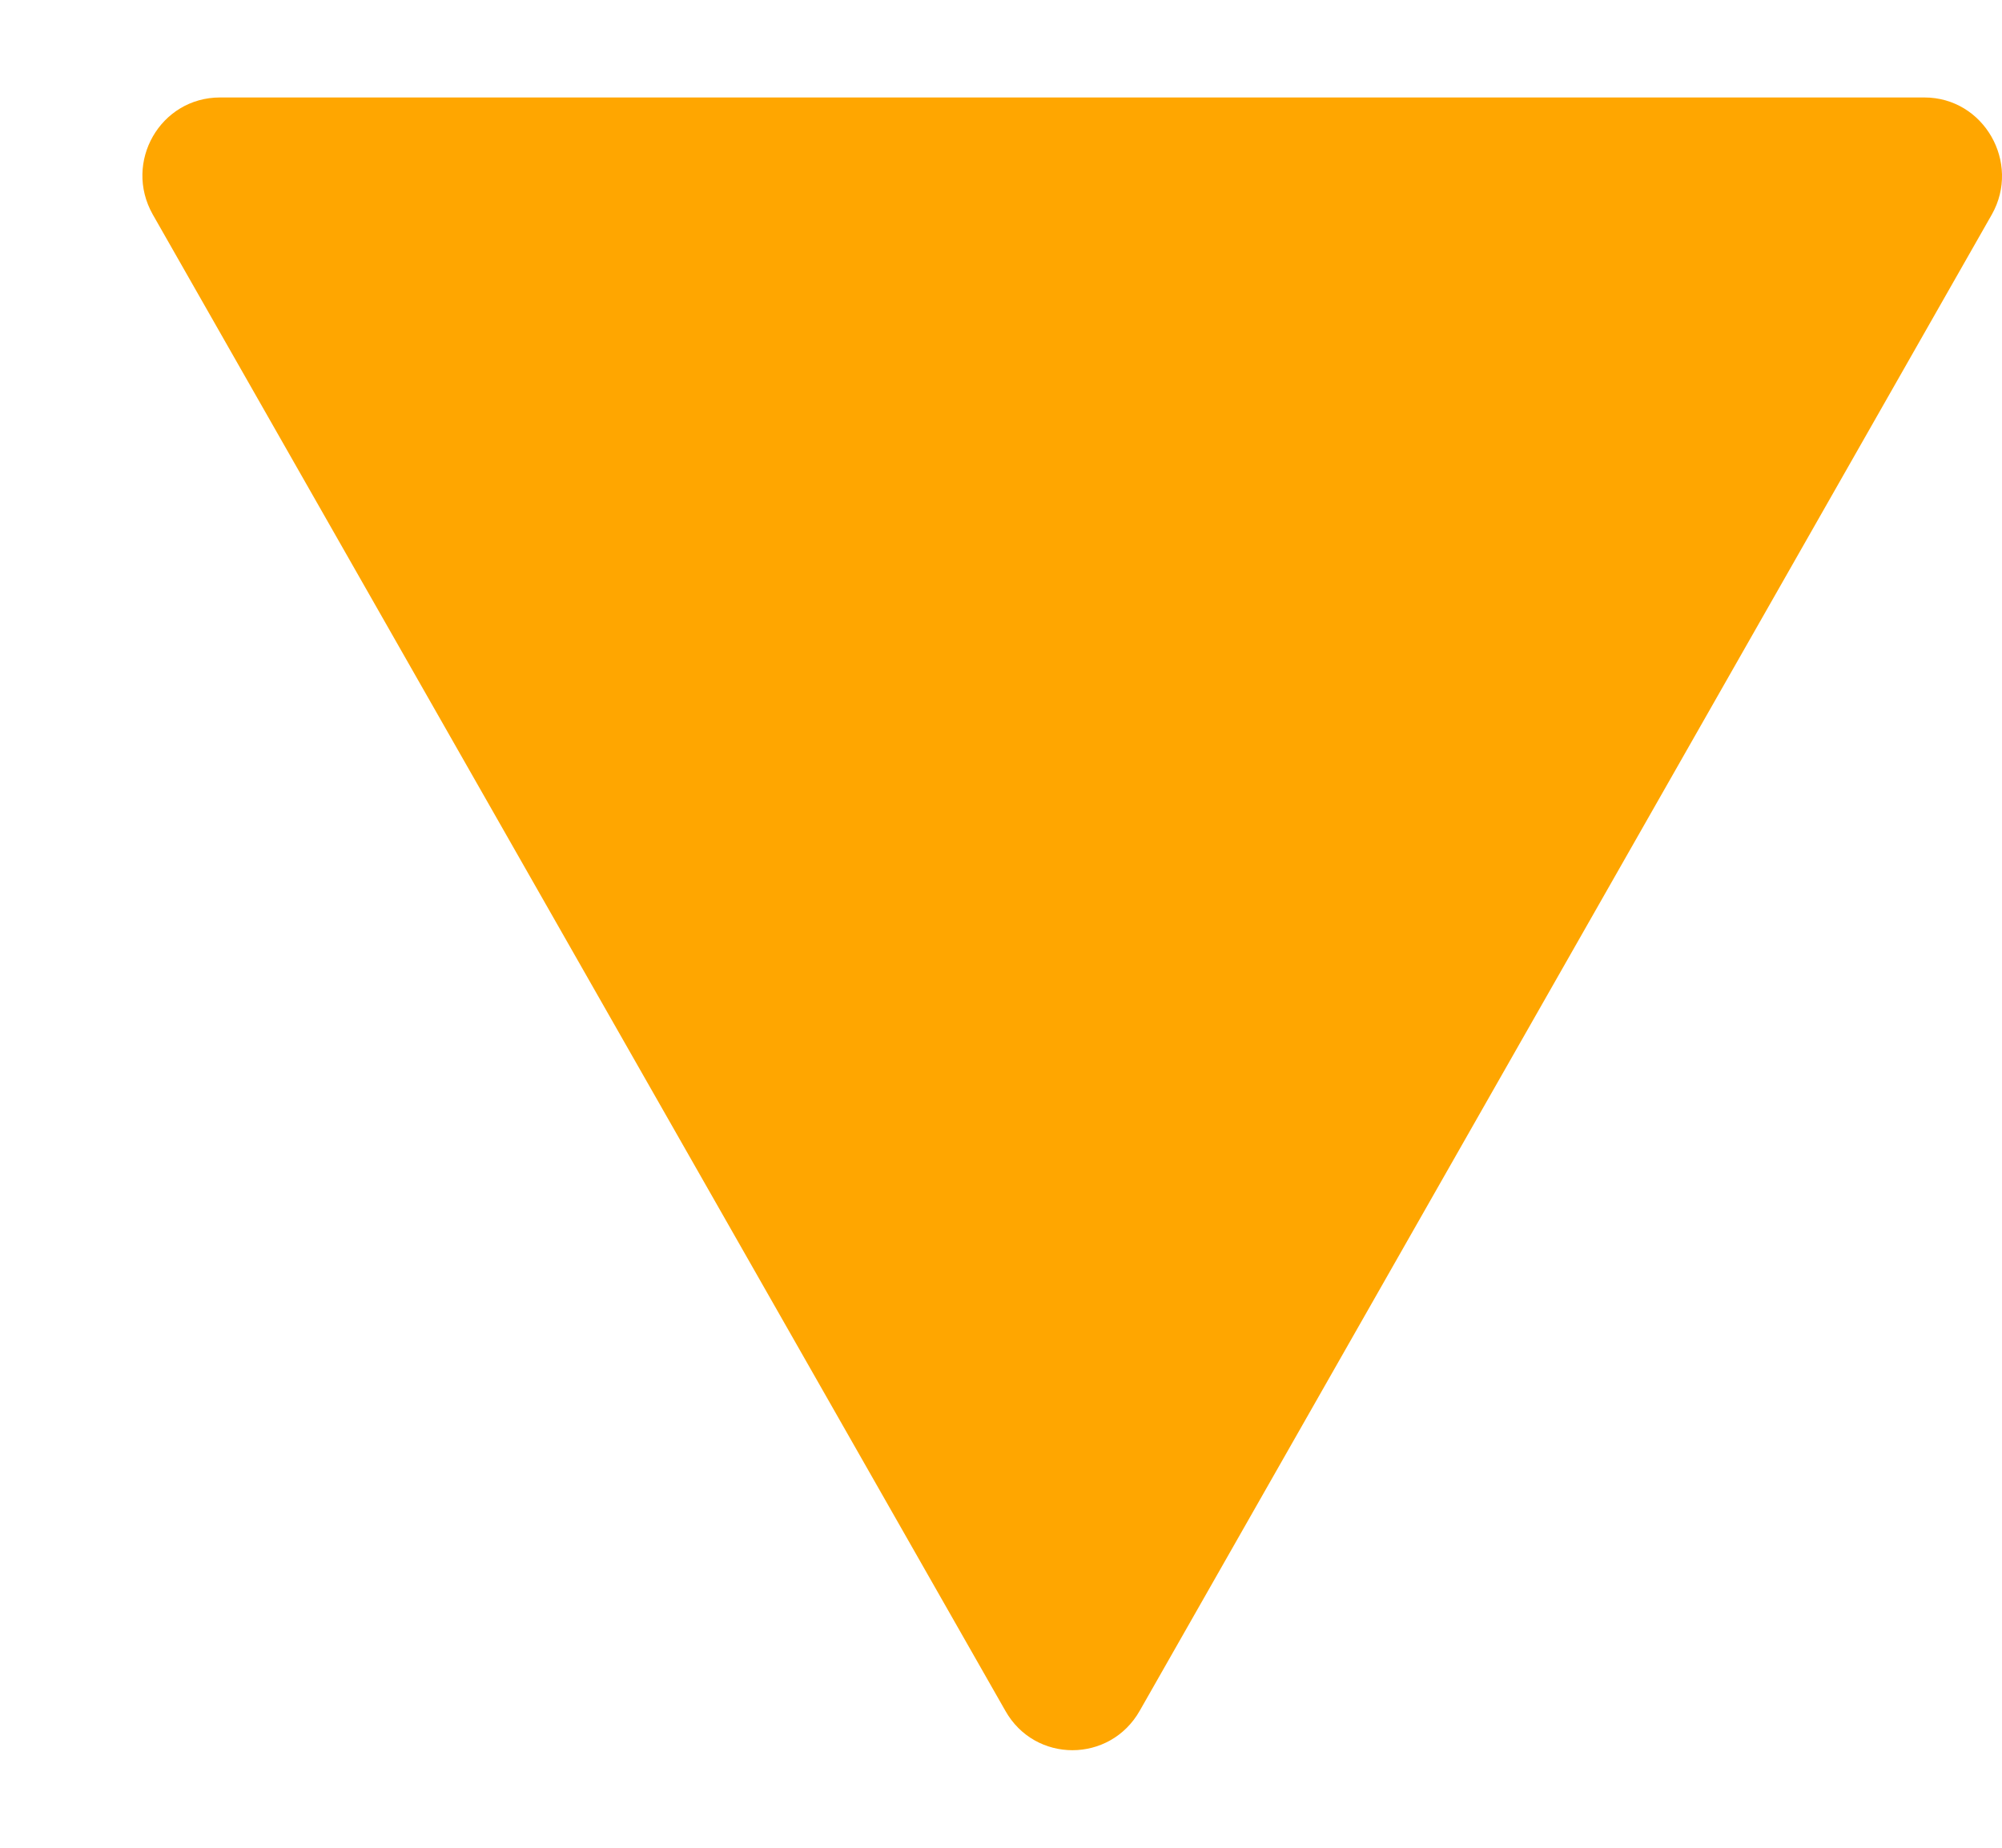
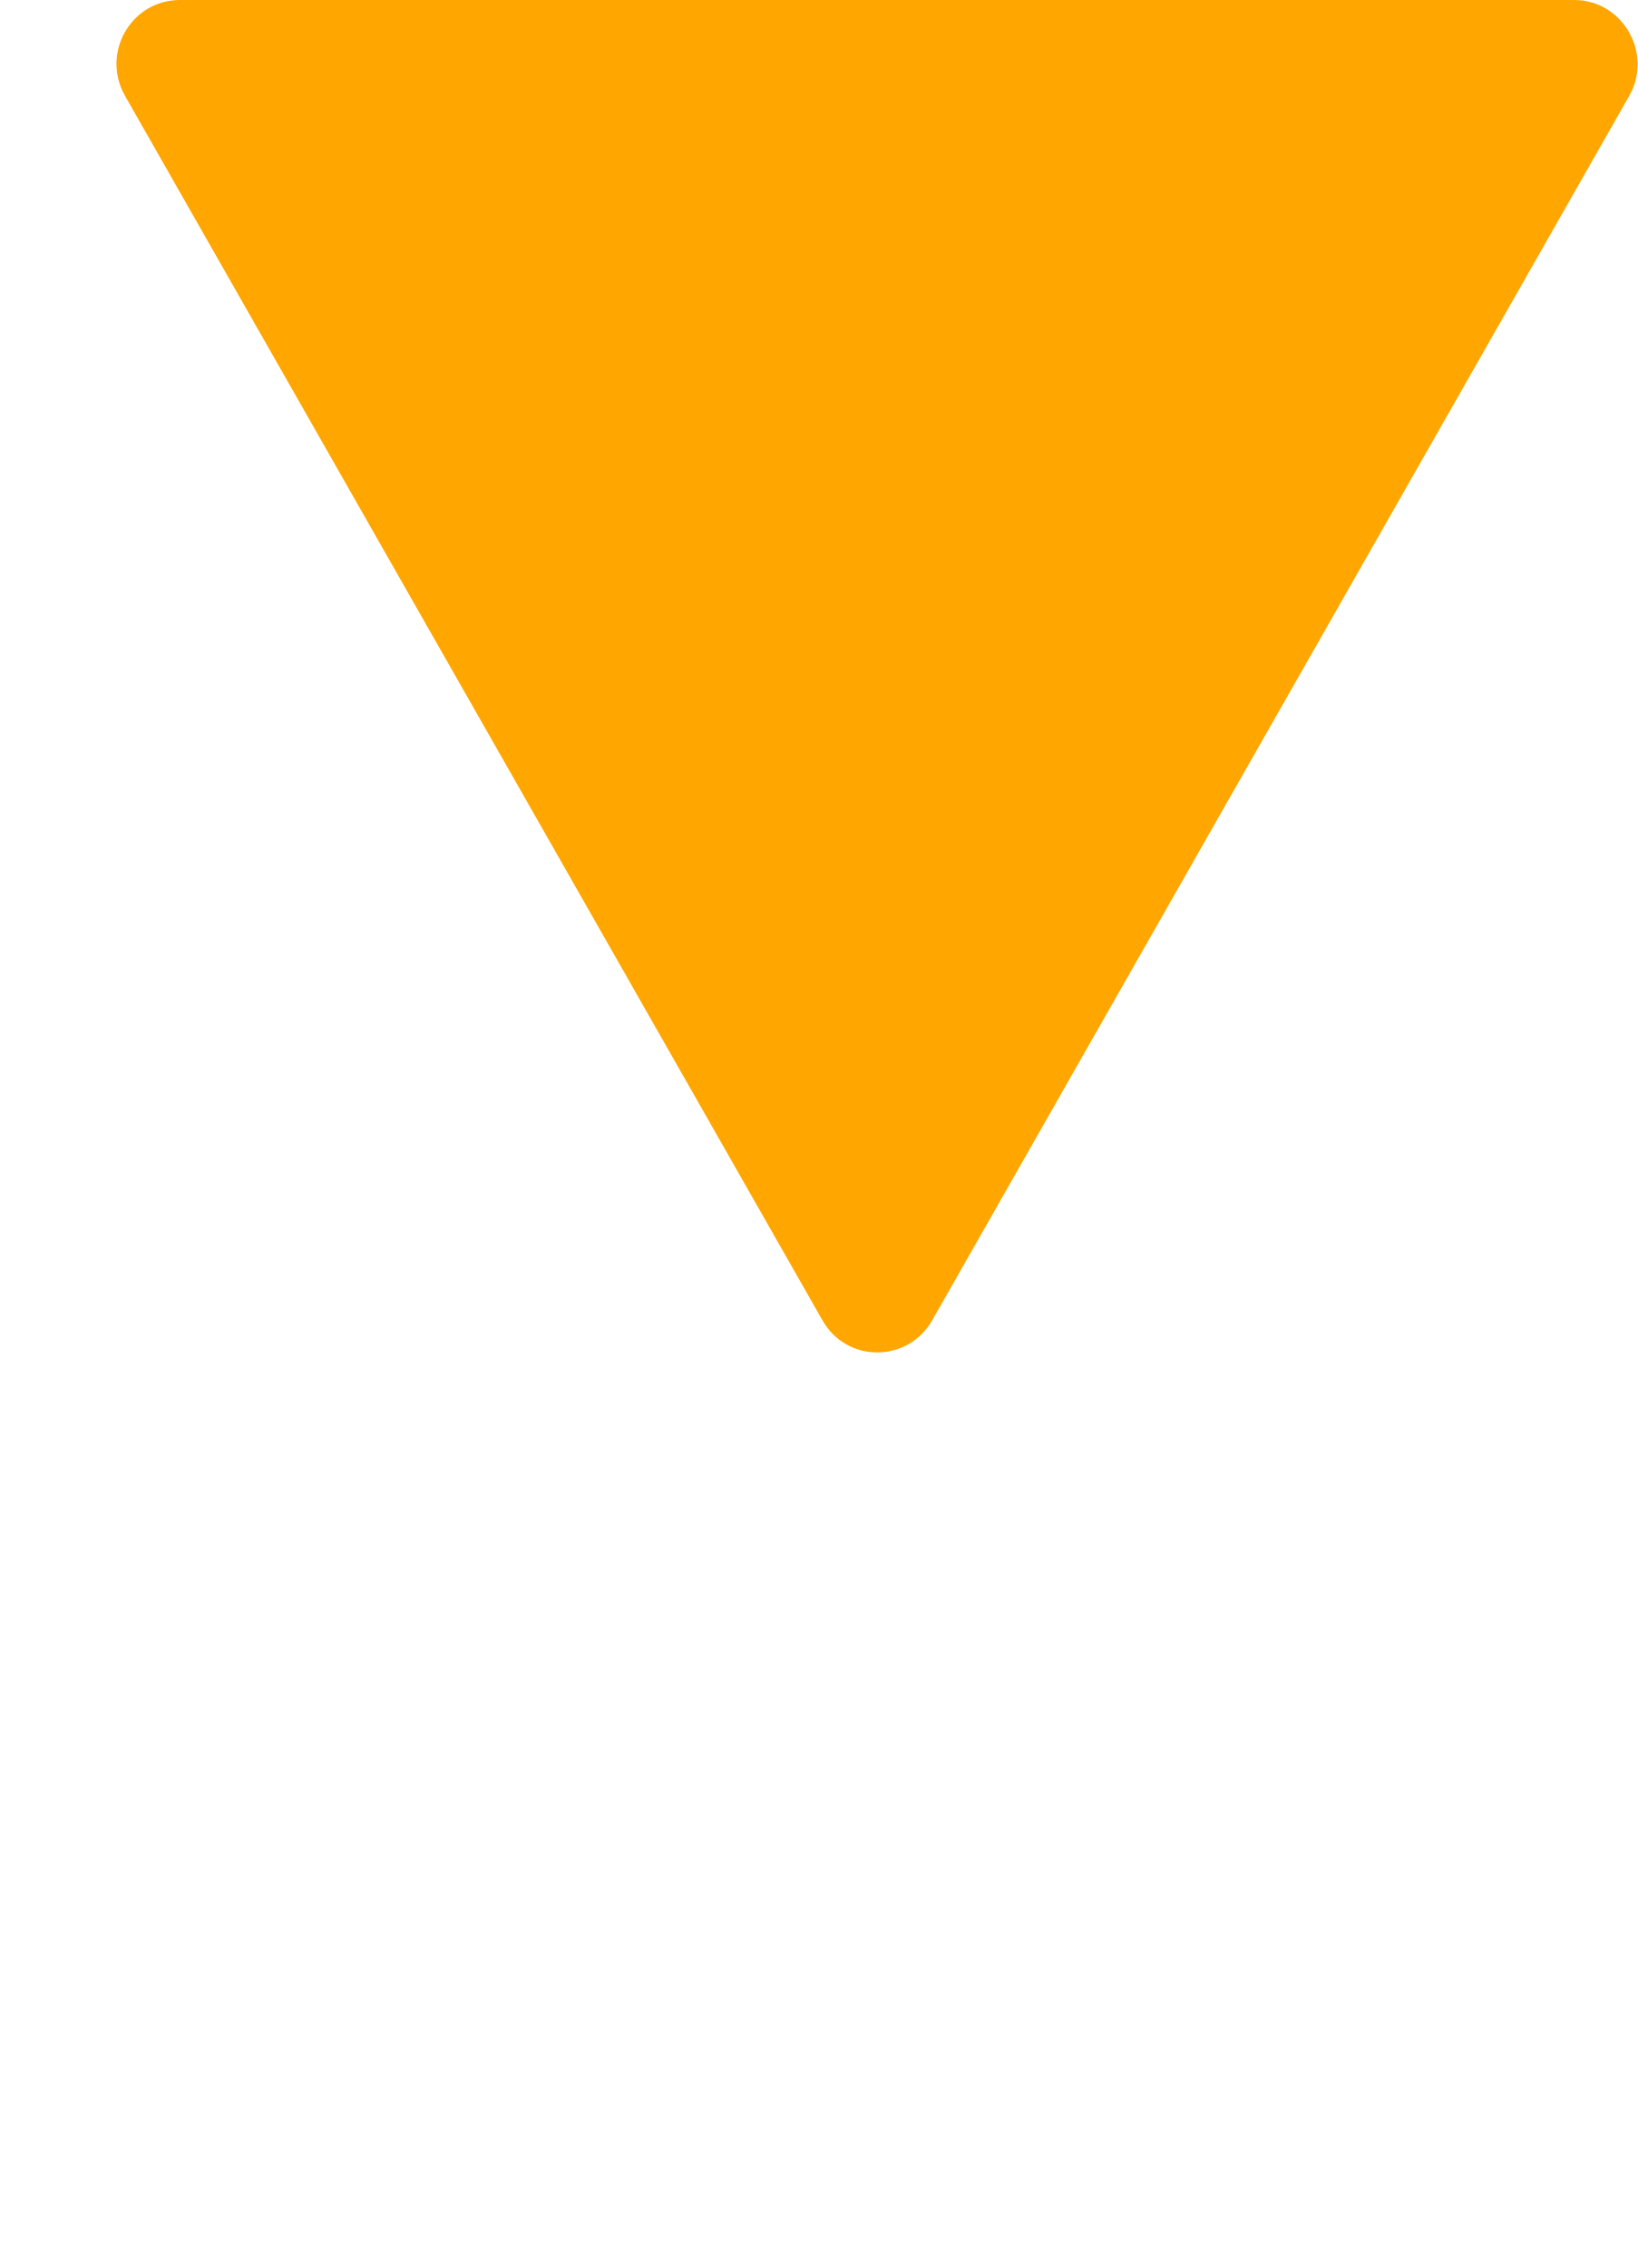
- <svg xmlns="http://www.w3.org/2000/svg" enable-background="new 0 0 128 128" viewBox="0 0 13 12" version="1.1" id="svg29" width="13" height="12">
+ <svg xmlns="http://www.w3.org/2000/svg" enable-background="new 0 0 128 128" viewBox="0 0 13 18" version="1.1" id="svg29" width="13" height="18">
  <defs id="defs33" />
  <linearGradient id="a" x1="64" x2="64" y1="4.25" y2="123.91" gradientUnits="userSpaceOnUse">
    <stop stop-color="#FFAB40" offset="0" id="stop2" />
    <stop stop-color="#FF6D00" offset="1" id="stop4" />
  </linearGradient>
-   <path style="fill:#ffa600;fill-opacity:1;stroke-width:0.22" id="path25" d="m 6.963,0.633 h 5.533 c 0.386,0 0.628,0.423 0.438,0.76 L 7.401,11.11 c -0.194,0.342 -0.681,0.342 -0.873,0 L 0.992,1.393 C 0.8,1.053 1.041,0.633 1.429,0.633 Z" />
+   <path style="fill:#ffa600;fill-opacity:1;stroke-width:0.22" id="path25" d="m 6.963,0 h 5.533 c 0.386,0 0.628,0.423 0.438,0.76 l -5.533,9.717 c -0.194,0.342 -0.681,0.342 -0.873,0 L 0.992,0.76 C 0.8,0.42 1.041,0 1.429,0 Z" />
</svg>
